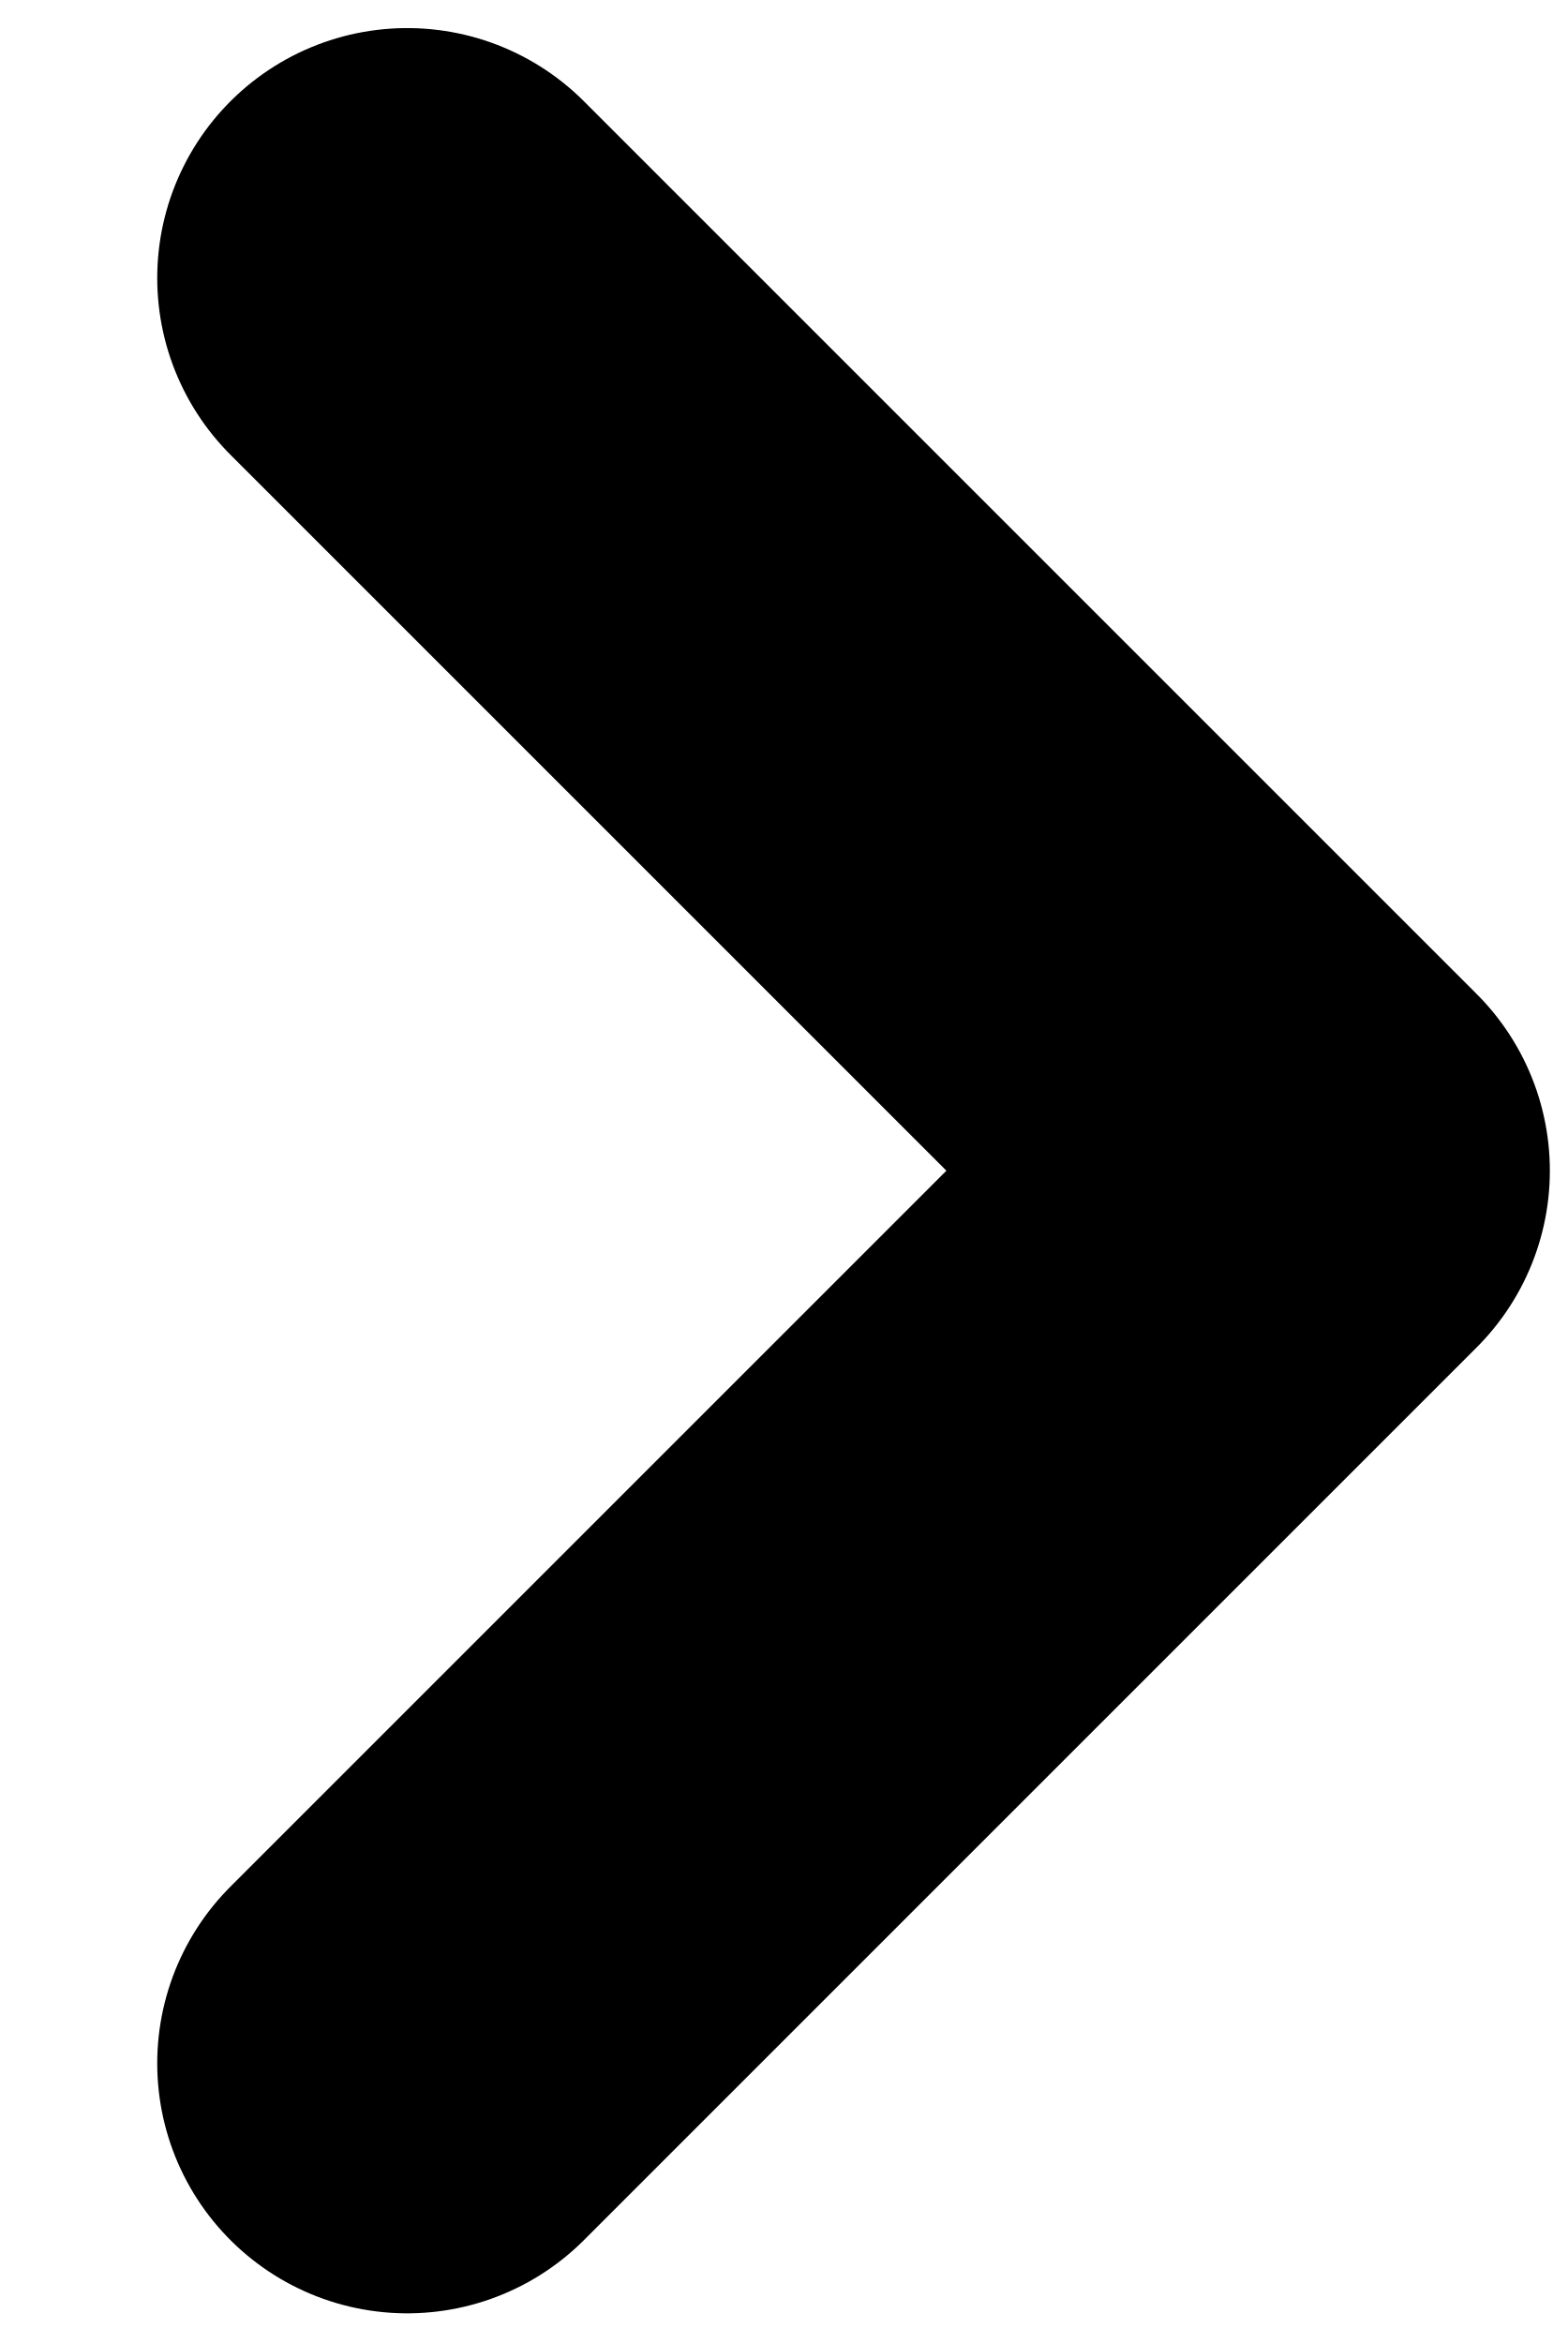
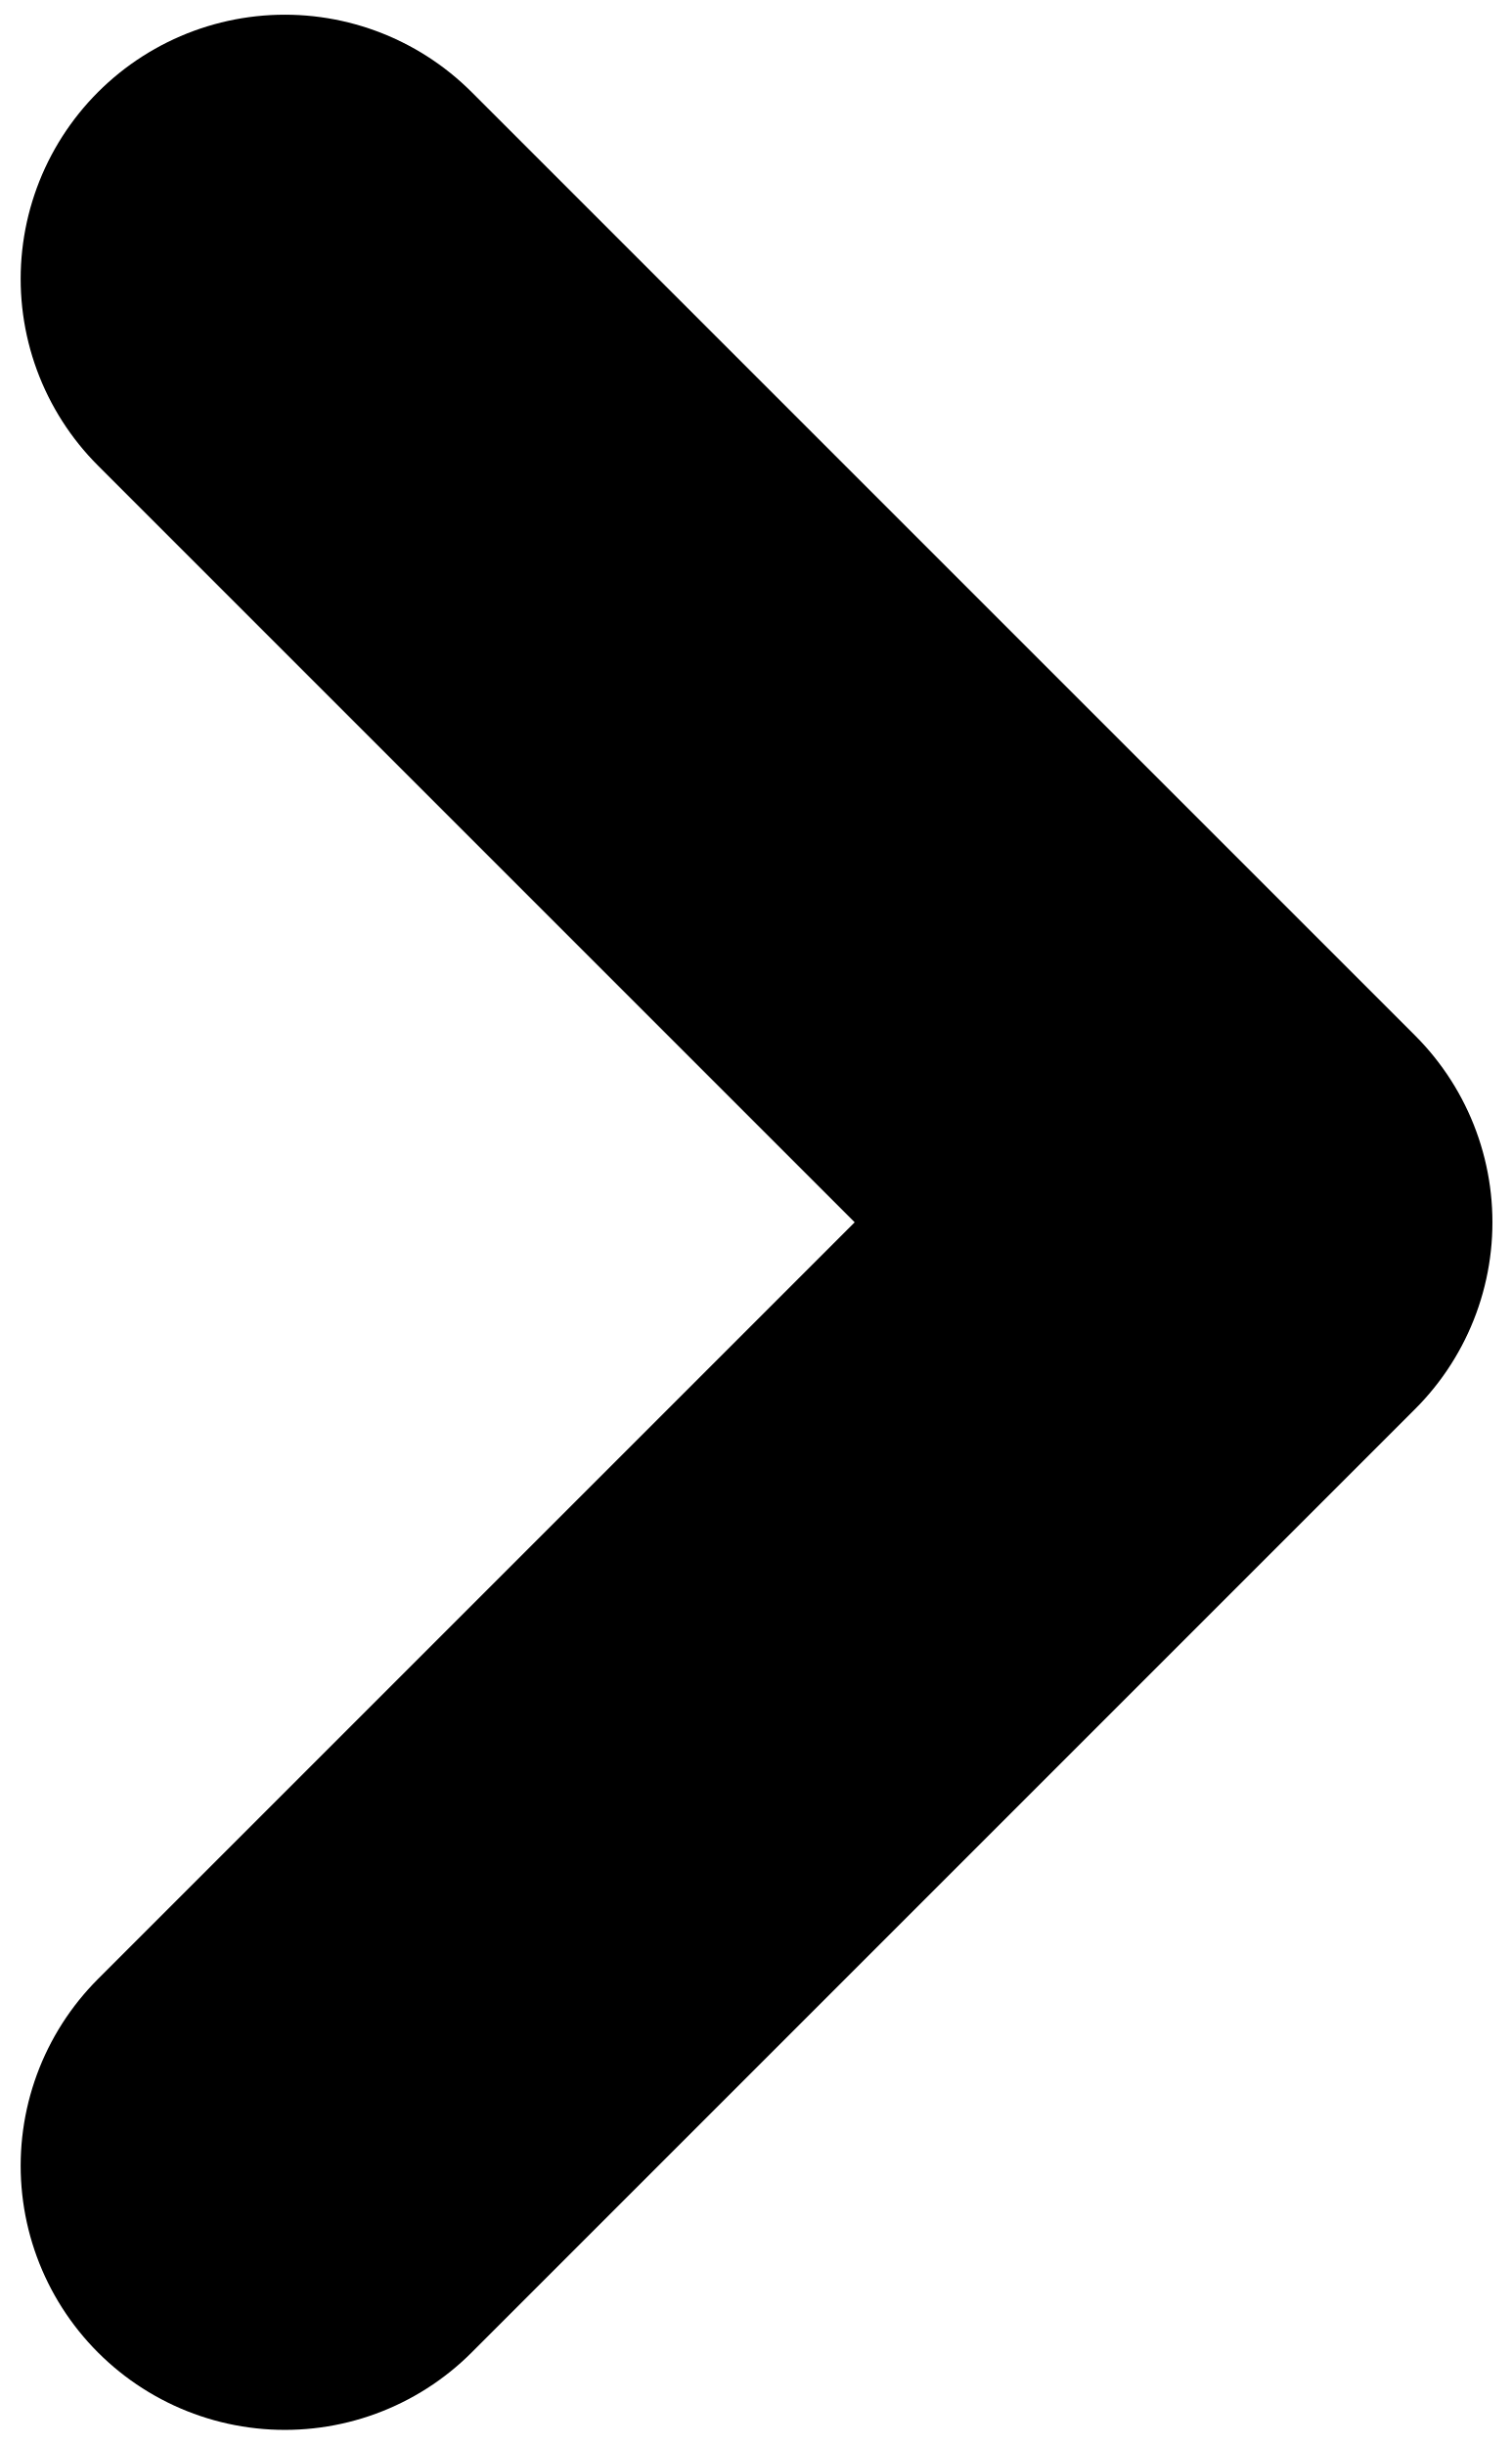
- <svg xmlns="http://www.w3.org/2000/svg" viewBox="220.396 233.159 8.781 13.122" width="8.780" height="13.122">
-   <path id="Path_3019" data-name="Path 3019" d="M5,0,0,5l5,5" transform="matrix(-1, 0, 0, -1, 227.6766, 244.7155)" fill="none" stroke="currentColor" stroke-linecap="round" stroke-linejoin="round" stroke-width="2.8" />
+ <svg xmlns="http://www.w3.org/2000/svg" viewBox="159.057 157.388 8.011 12.958" width="8.011" height="12.958">
+   <path id="Path_3019" d="M5,0,0,5l5,5" transform="matrix(-1, 0, 0, -1, 165.5665, 168.8659)" fill="none" stroke="currentColor" stroke-linecap="round" stroke-linejoin="round" stroke-width="2.8" />
</svg>
